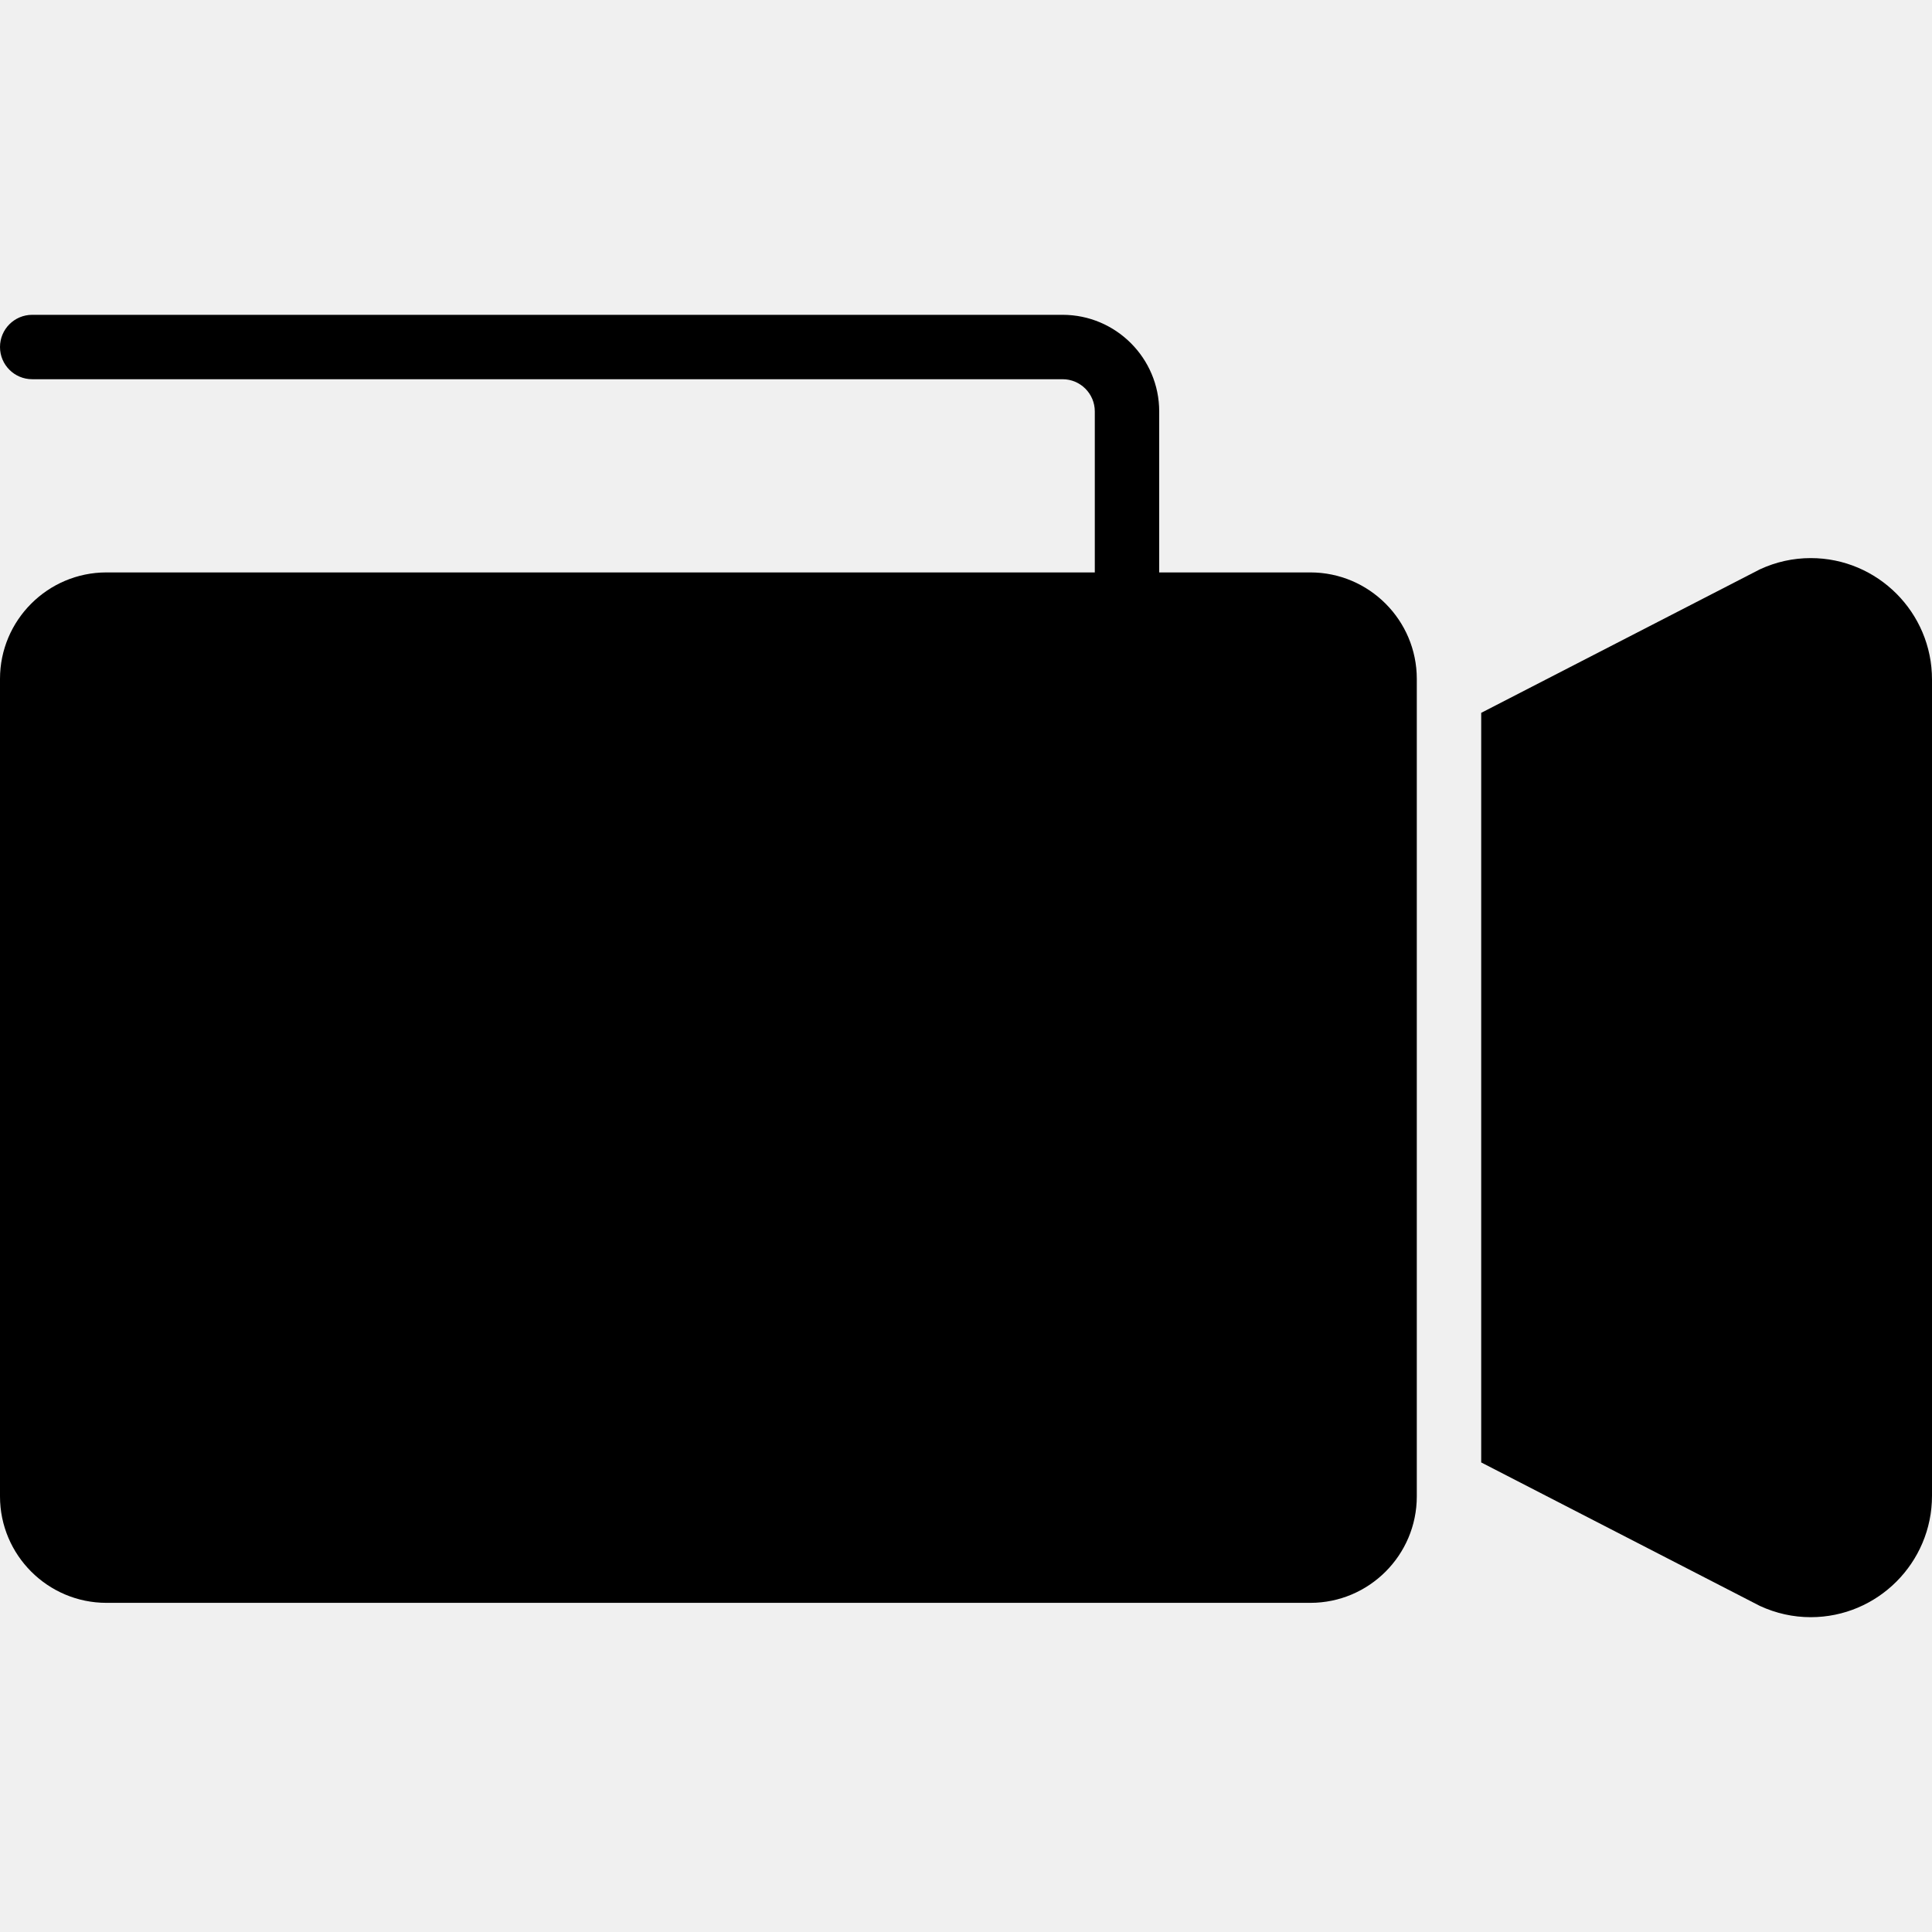
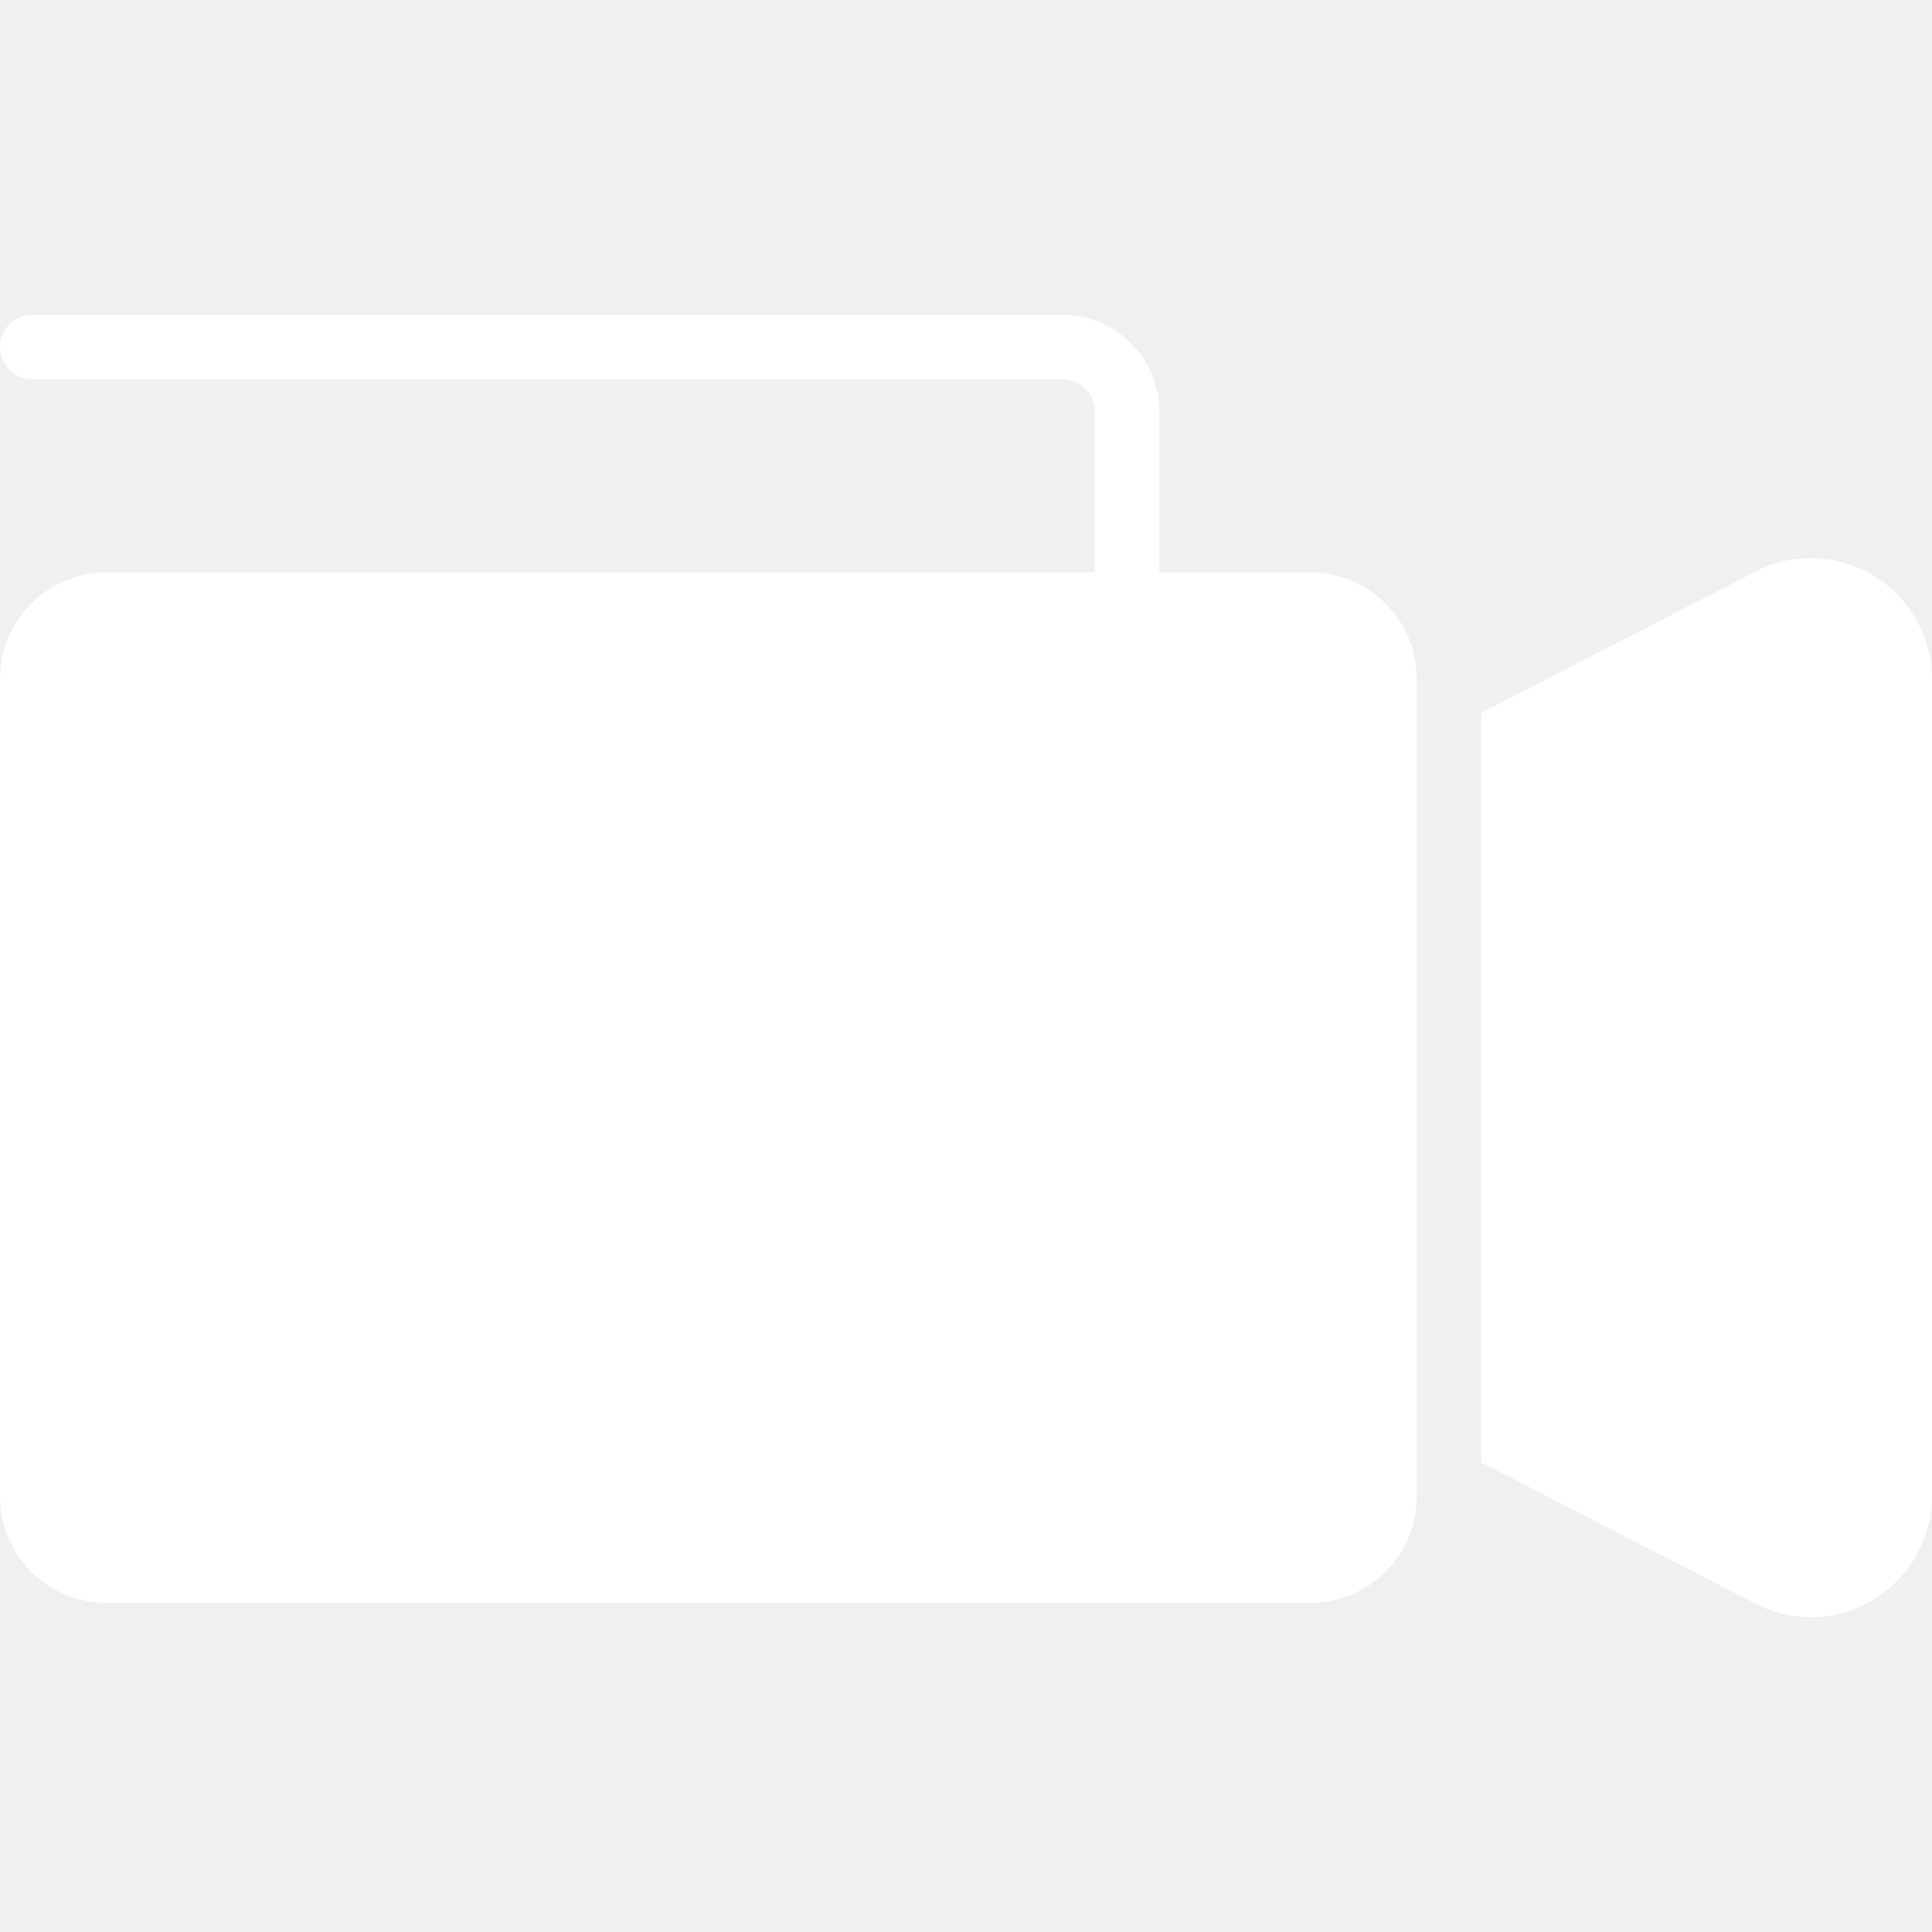
- <svg xmlns="http://www.w3.org/2000/svg" version="1.1" id="Capa_1" x="0px" y="0px" viewBox="0 0 60 60" style="enable-background:new 0 0 60 60;" xml:space="preserve">
+ <svg xmlns="http://www.w3.org/2000/svg" version="1.1" id="Capa_1" x="0px" y="0px" viewBox="0 0 60 60" style="fill: white;" xml:space="preserve">
  <g>
    <path d="M40.693,17.777H36v-5c0-1.654-1.346-3-3-3H1c-0.552,0-1,0.447-1,1s0.448,1,1,1h32c0.551,0,1,0.448,1,1v5H3.307   C1.483,17.777,0,19.261,0,21.084v25.387c0,1.823,1.483,3.307,3.307,3.307h37.386c1.824,0,3.307-1.483,3.307-3.307V21.084   C44,19.261,42.517,17.777,40.693,17.777z" />
    <path d="M56.234,17.332c-0.545,0-1.077,0.117-1.58,0.35L46,22.138v23.279l8.654,4.456c0.503,0.232,1.035,0.35,1.58,0.35   c2.076,0,3.766-1.69,3.766-3.77V21.102C60,19.022,58.311,17.332,56.234,17.332z" />
  </g>
  <g>
</g>
  <g>
</g>
  <g>
</g>
  <g>
</g>
  <g>
</g>
  <g>
</g>
  <g>
</g>
  <g>
</g>
  <g>
</g>
  <g>
</g>
  <g>
</g>
  <g>
</g>
  <g>
</g>
  <g>
</g>
  <g>
</g>
</svg>
